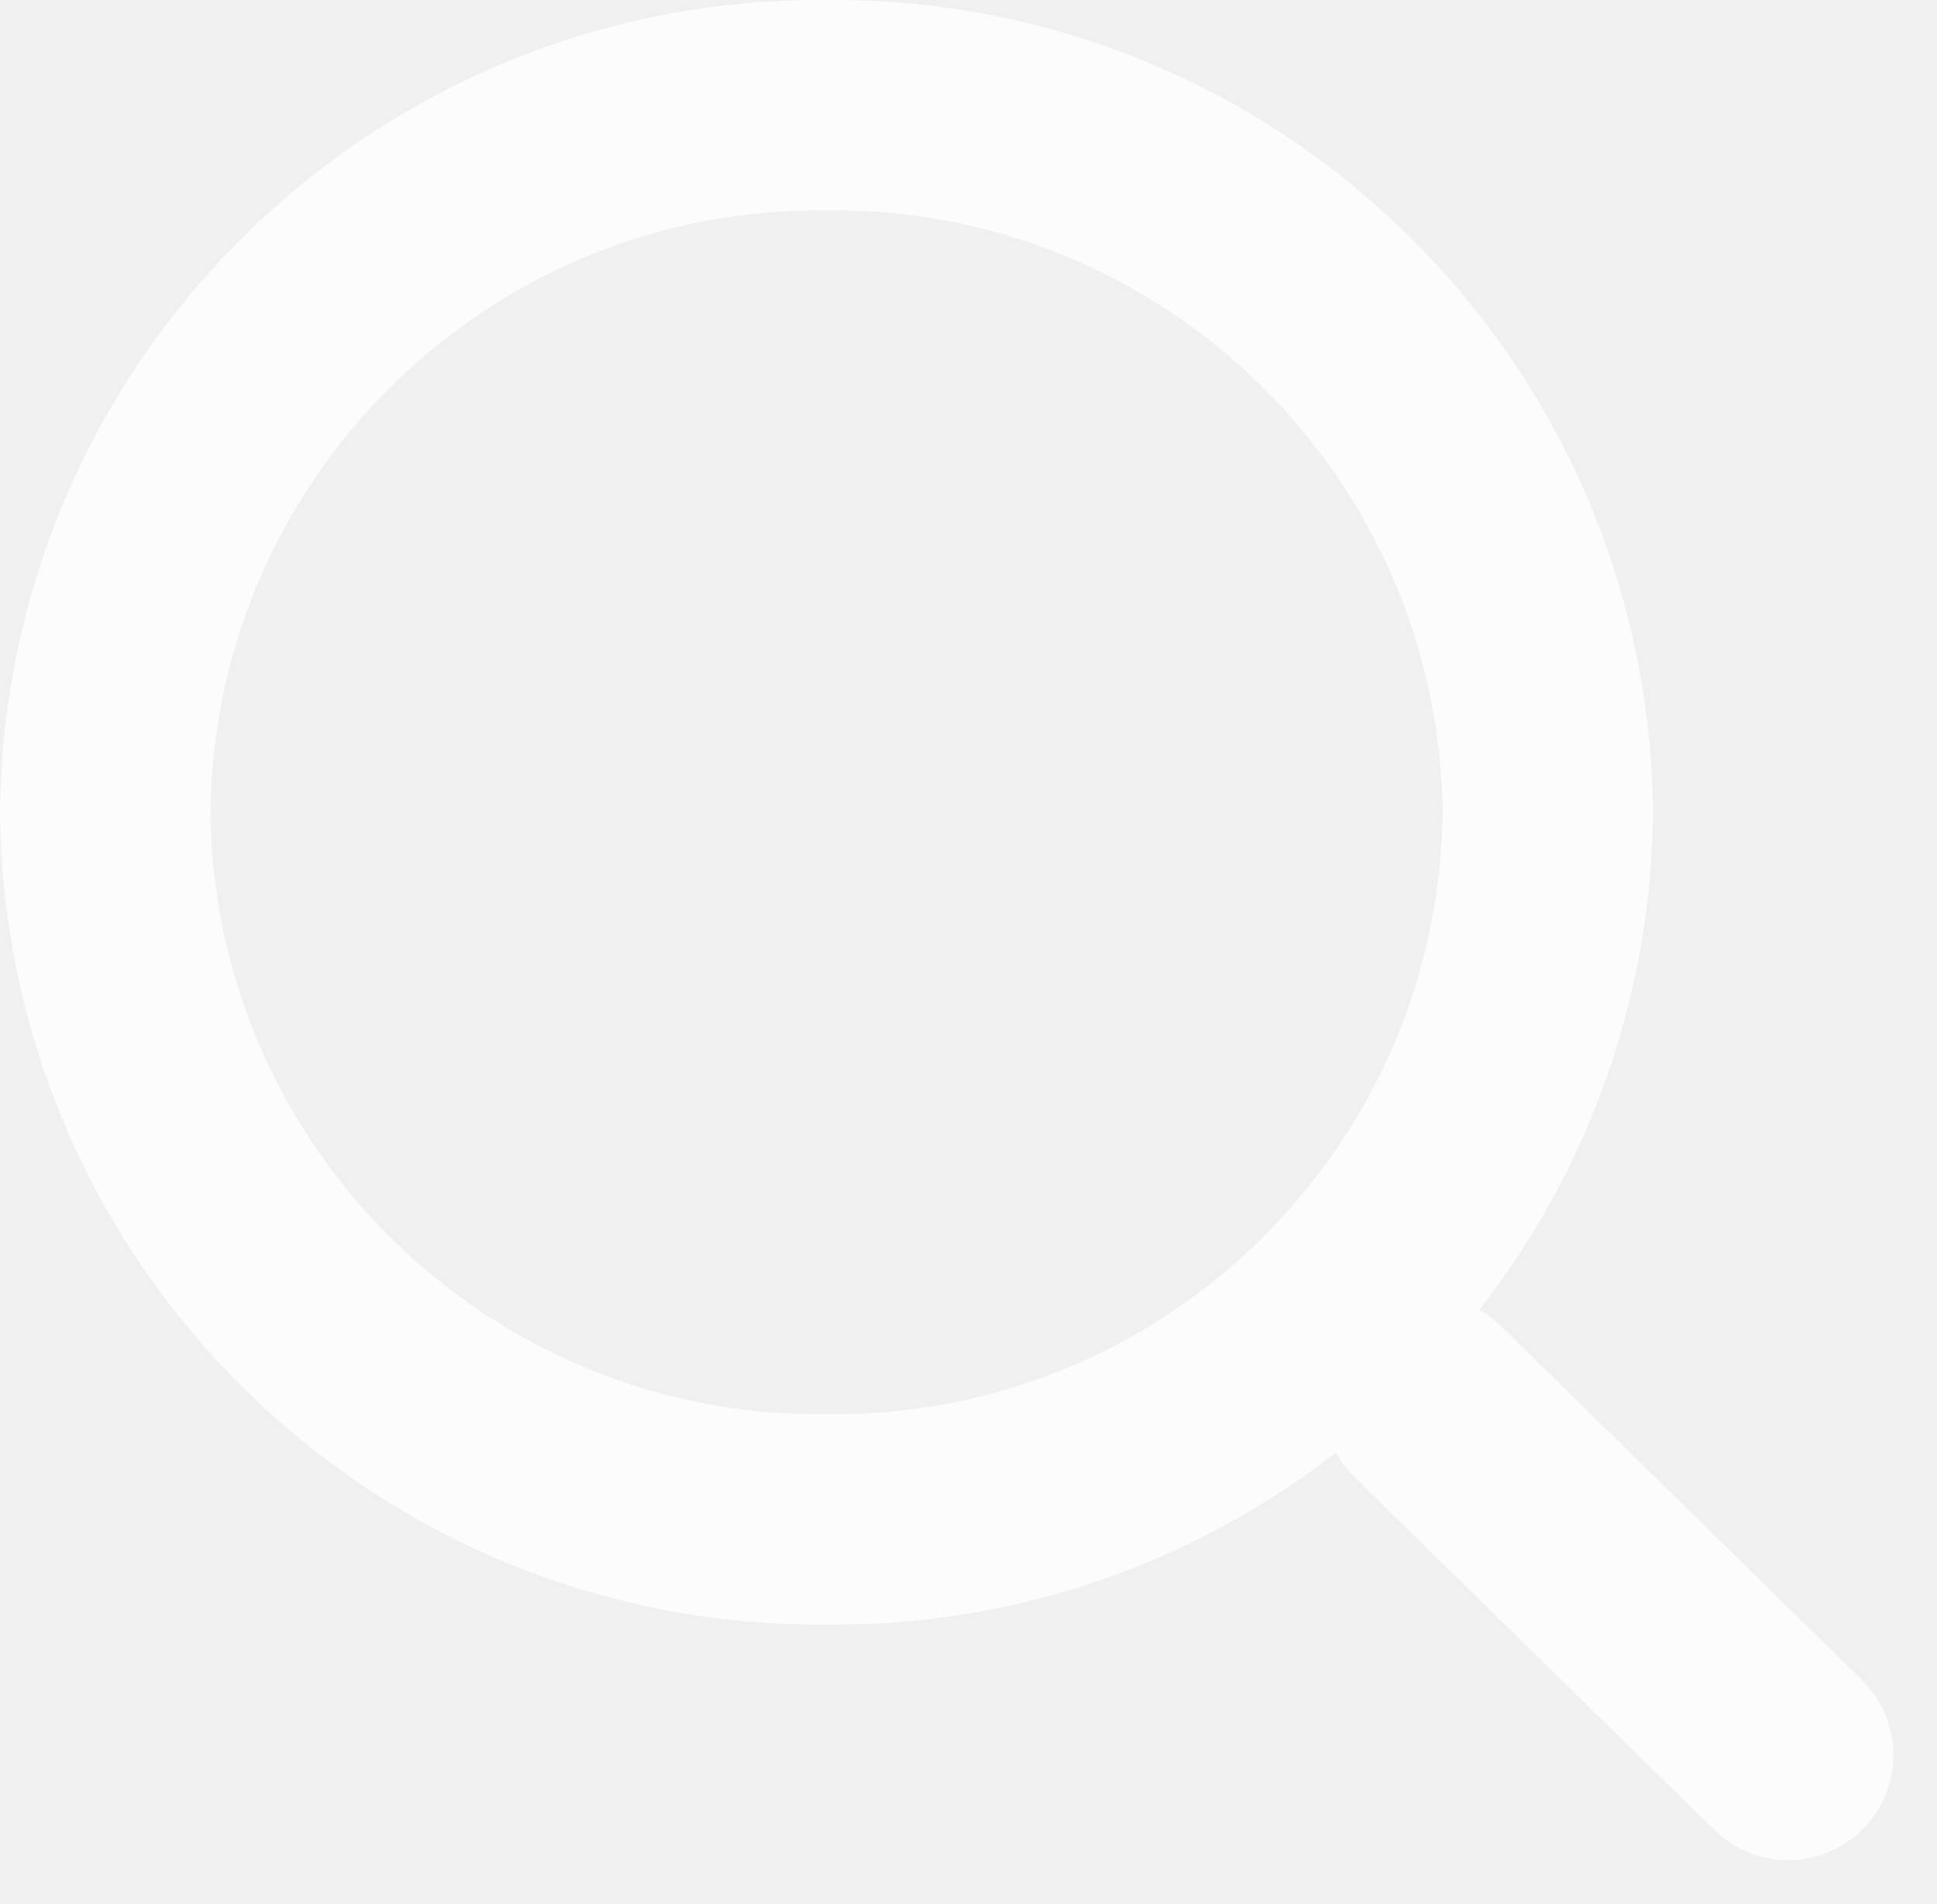
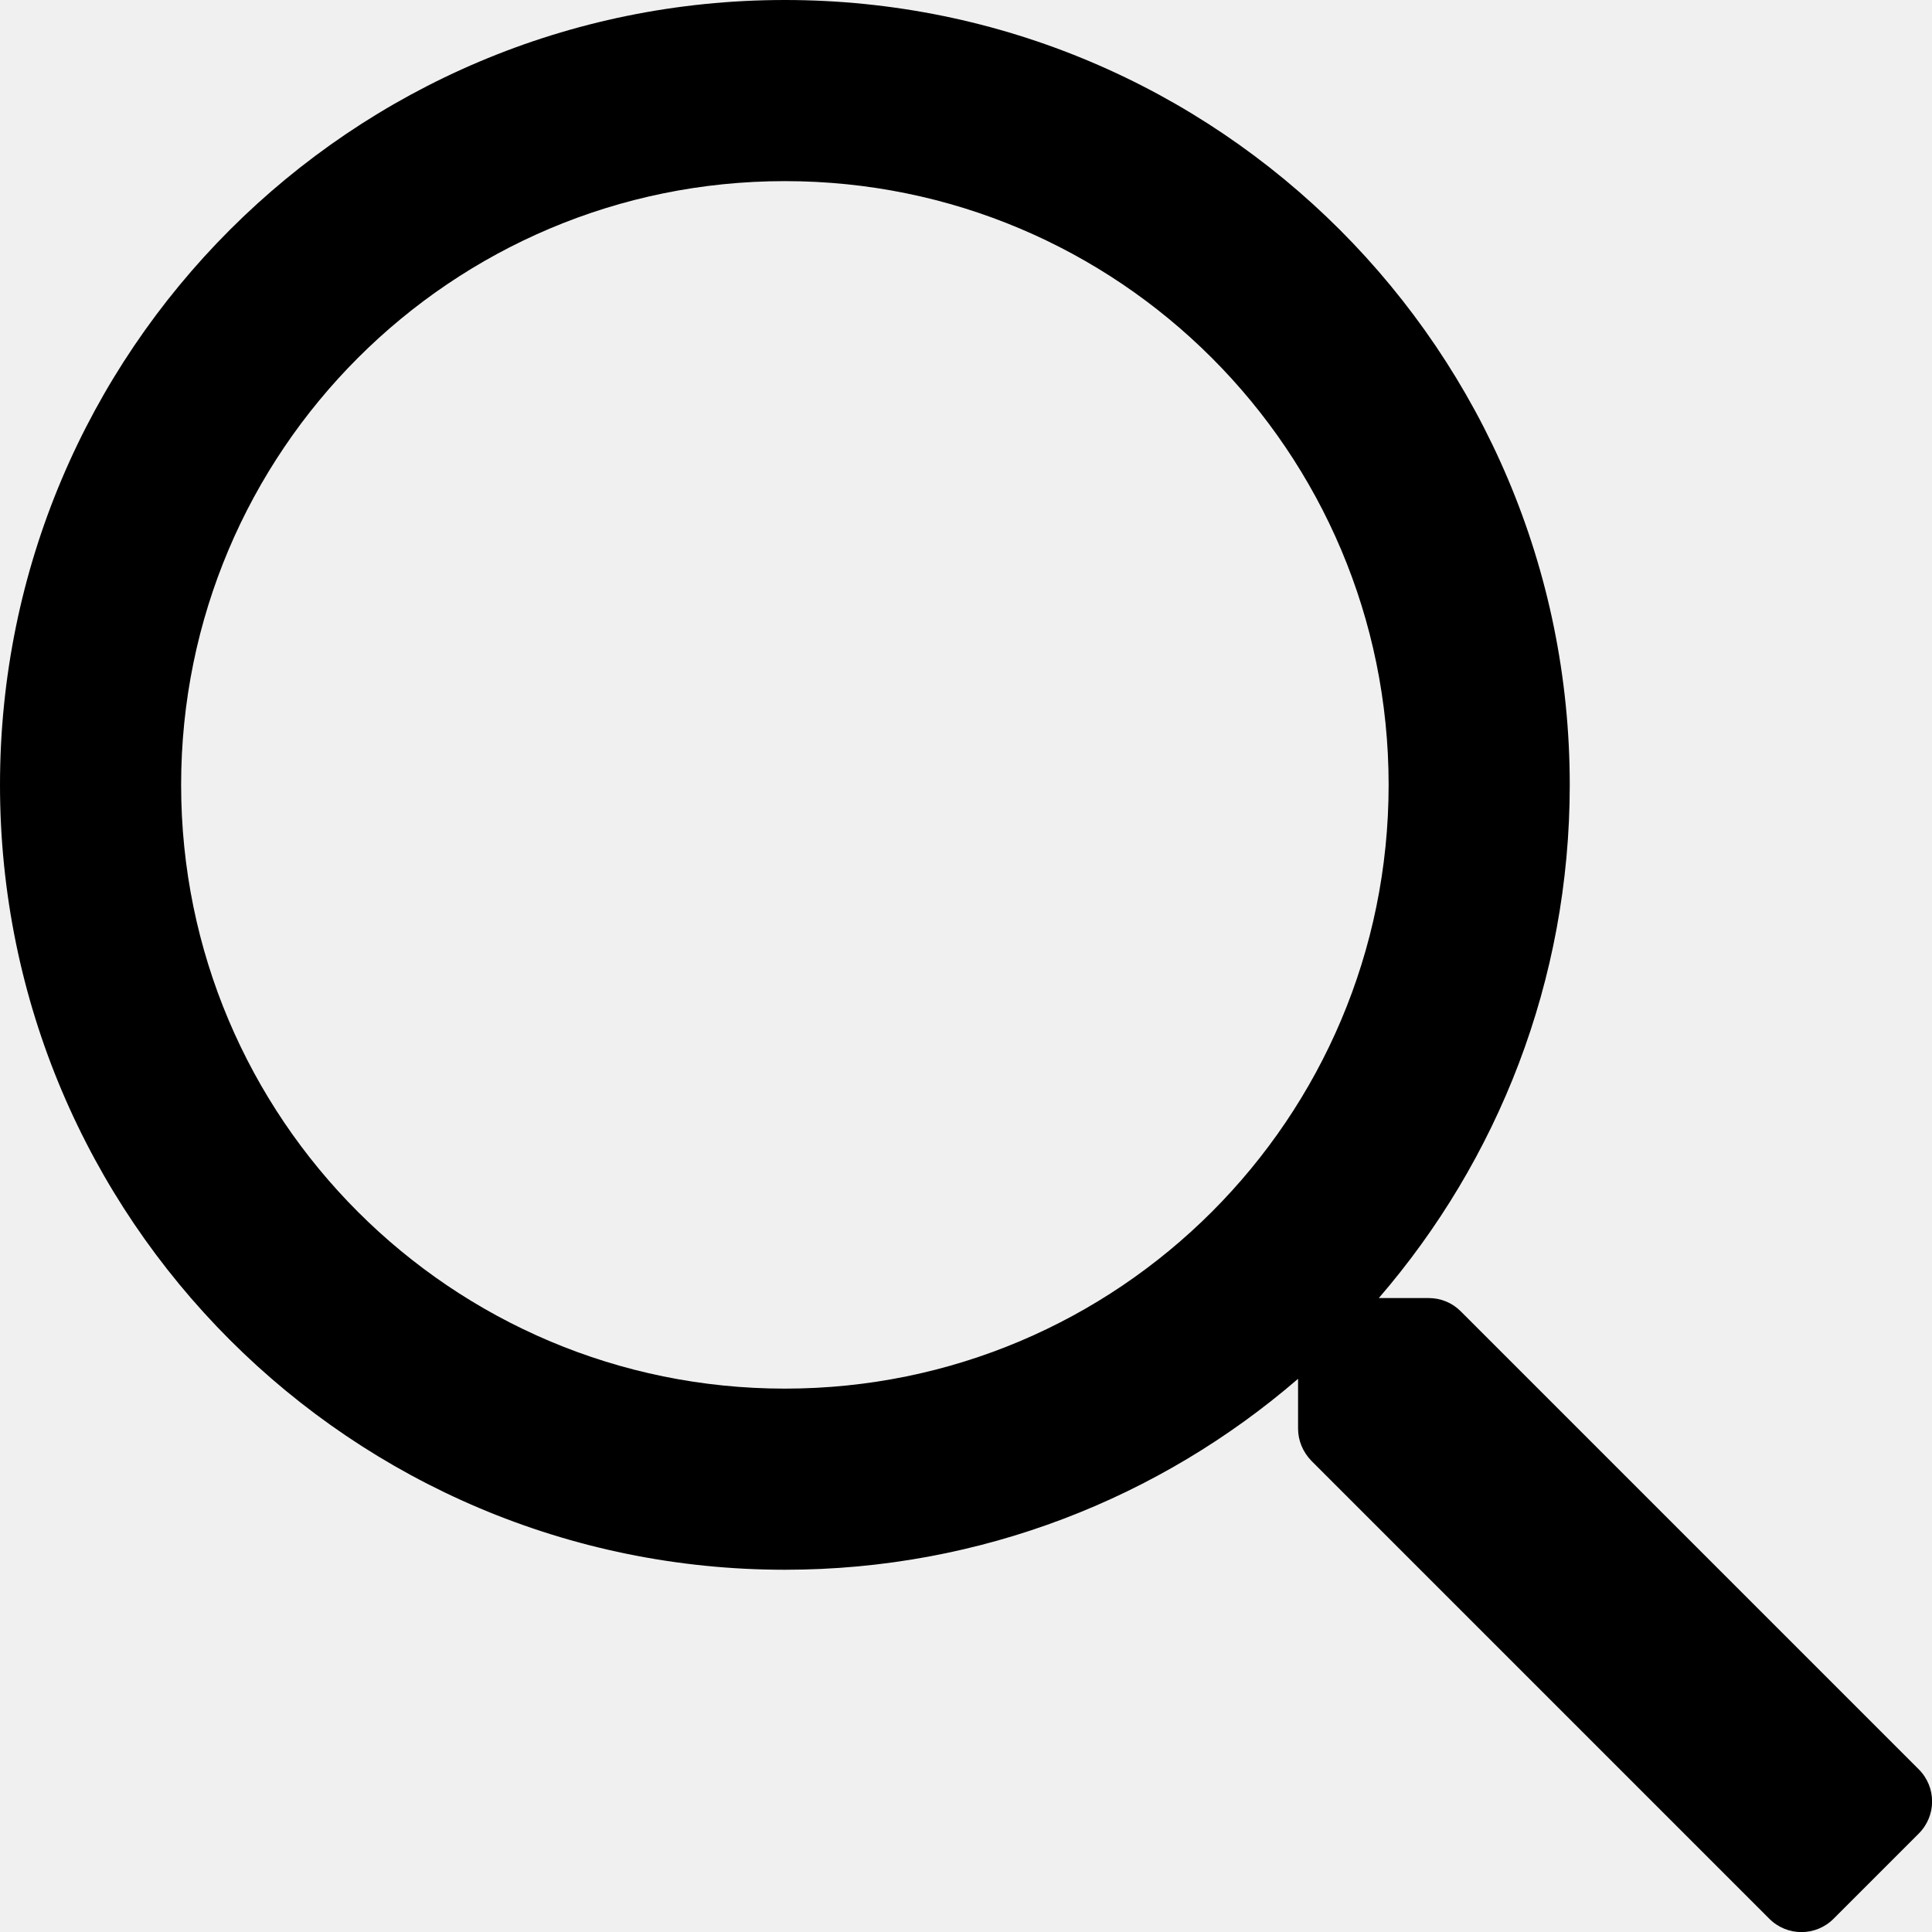
- <svg xmlns="http://www.w3.org/2000/svg" width="13.811" height="13.572" viewBox="0 0 13.811 13.572">
-   <g id="Search" transform="translate(-1165.25 -48.25)" opacity="0.8">
-     <path id="Vector" d="M10.286,5.041a5.093,5.093,0,0,1-5.143,5.041A5.093,5.093,0,0,1,0,5.041,5.093,5.093,0,0,1,5.143,0,5.093,5.093,0,0,1,10.286,5.041Z" transform="translate(1166 49)" fill="none" stroke="#fff" stroke-linecap="round" stroke-linejoin="round" stroke-width="1.5" />
-     <path id="Vector-2" data-name="Vector" d="M2.571,2.52,0,0" transform="translate(1175.429 58.241)" fill="none" stroke="#fff" stroke-linecap="round" stroke-linejoin="round" stroke-width="1.5" />
-   </g>
+ <svg xmlns="http://www.w3.org/2000/svg" viewBox="0 0 512 512">
+   <path d="M508.5 468.9L387.1 347.5c-2.3-2.3-5.3-3.5-8.5-3.5h-13.2c31.5-36.5 50.6-84 50.6-136C416 93.1 322.9 0 208 0S0 93.1 0 208s93.1 208 208 208c52 0 99.5-19.1 136-50.6v13.2c0 3.2 1.3 6.2 3.5 8.5l121.4 121.4c4.7 4.7 12.3 4.7 17 0l22.6-22.6c4.7-4.7 4.7-12.3 0-17zM208 368c-88.4 0-160-71.6-160-160S119.6 48 208 48s160 71.6 160 160-71.6 160-160 160z" />
</svg>
